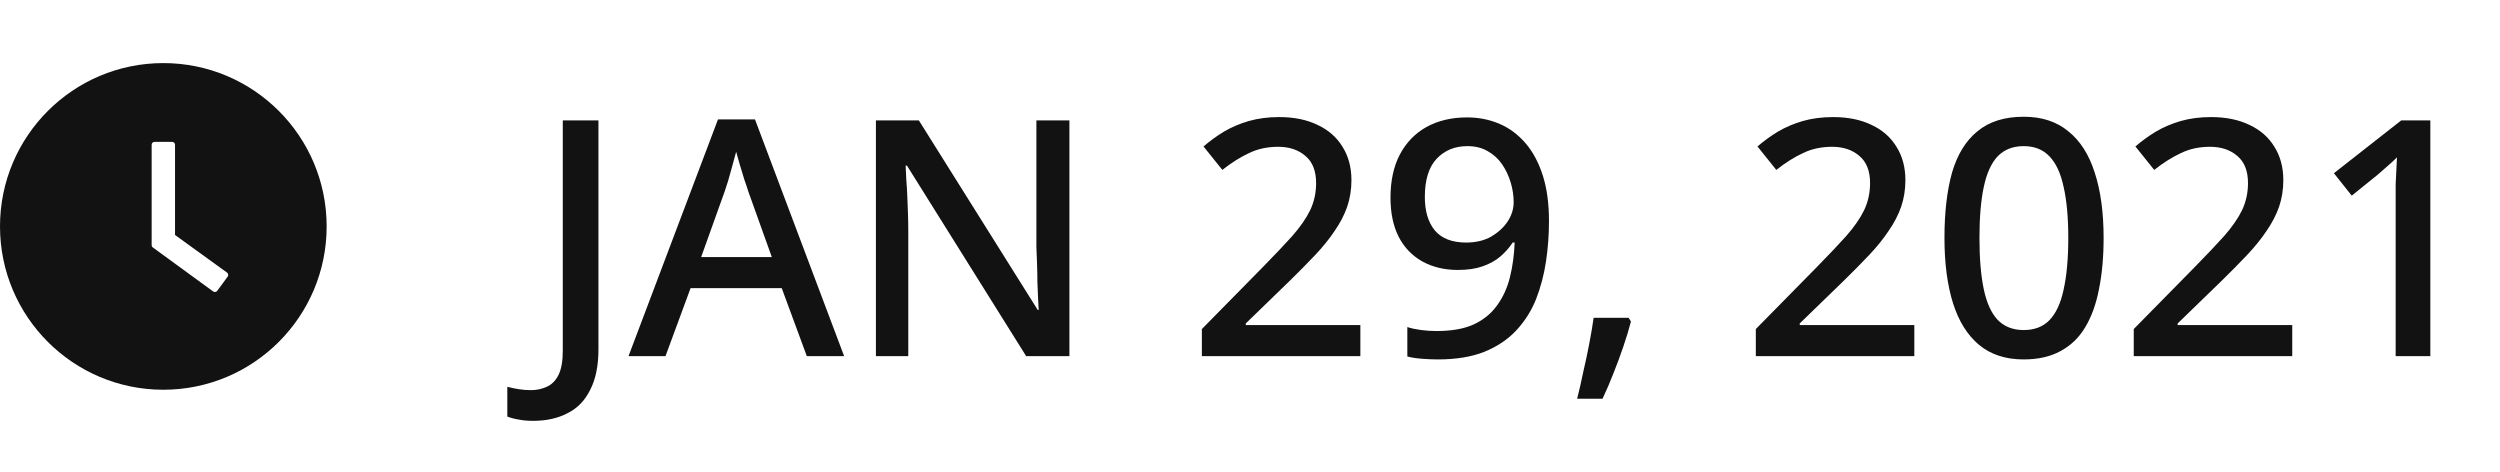
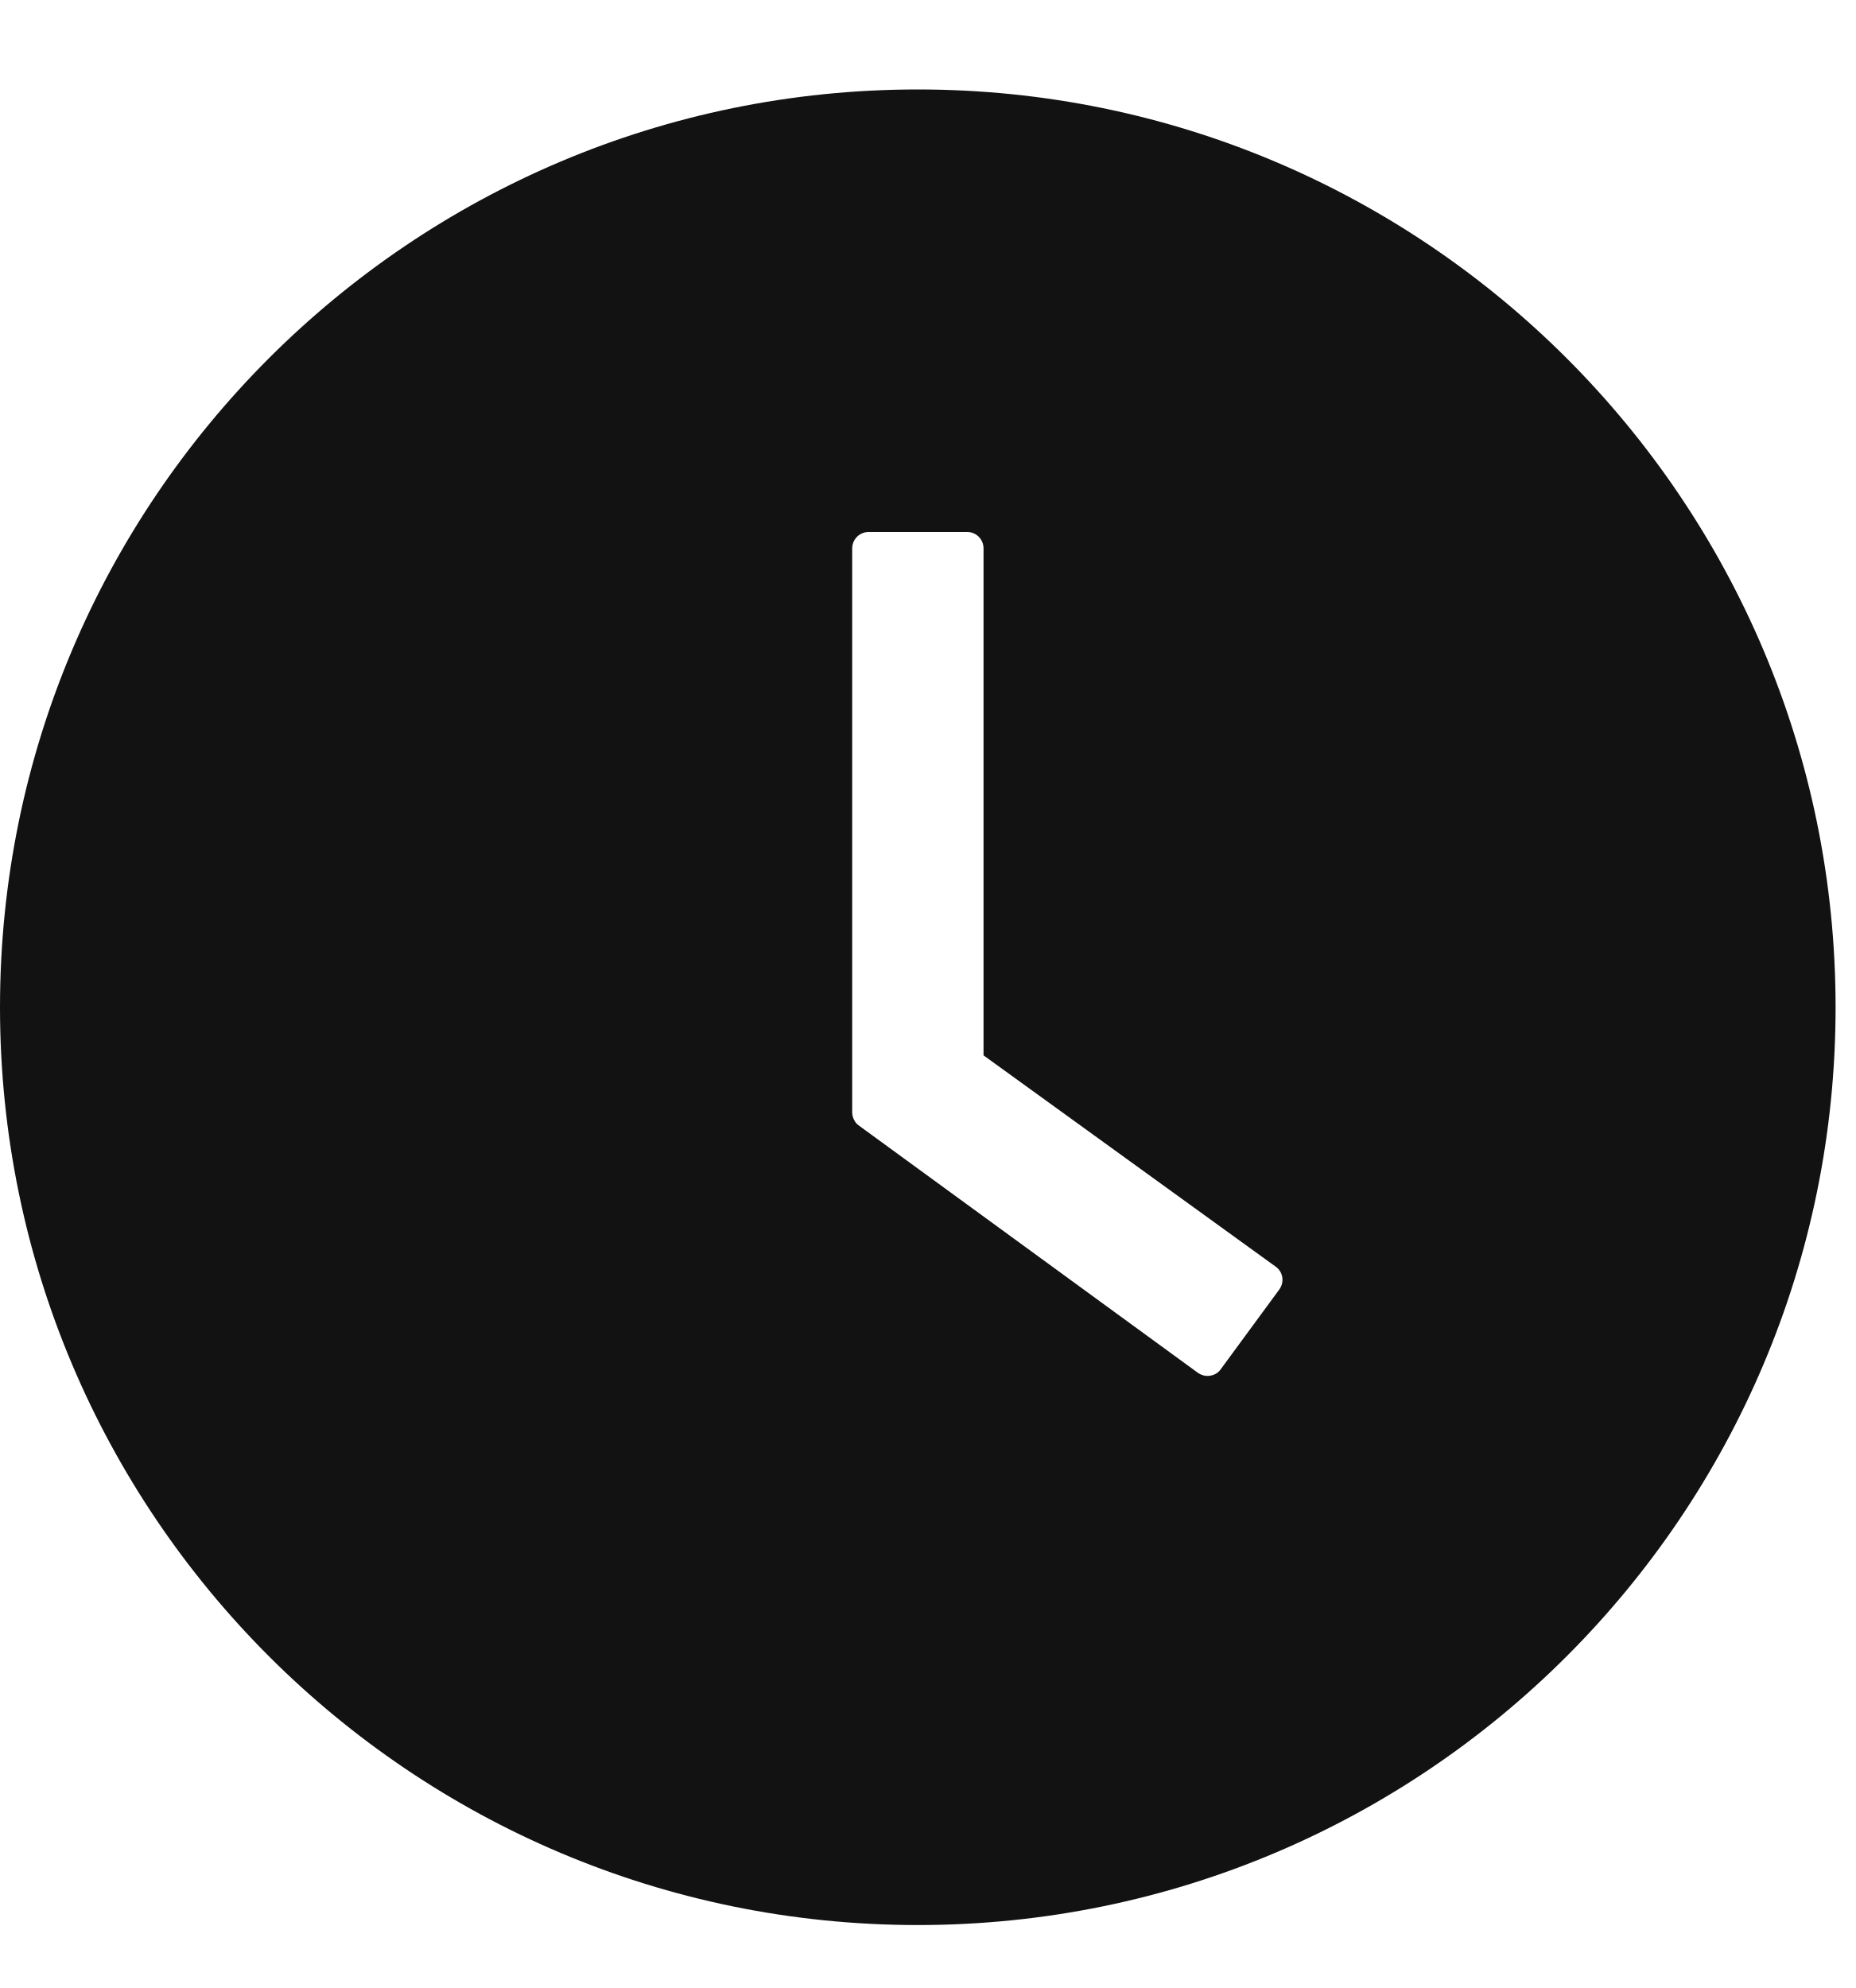
- <svg xmlns="http://www.w3.org/2000/svg" width="106" height="20" viewBox="0 0 106 20" fill="none">
-   <path d="M6.925 2.675C3.101 2.675 0 5.776 0 9.6C0 13.424 3.101 16.525 6.925 16.525C10.749 16.525 13.85 13.424 13.85 9.6C13.85 5.776 10.749 2.675 6.925 2.675ZM9.653 11.729L9.211 12.331C9.202 12.345 9.189 12.356 9.176 12.364C9.162 12.372 9.146 12.378 9.13 12.38C9.114 12.383 9.098 12.382 9.082 12.378C9.066 12.374 9.051 12.367 9.038 12.358L6.481 10.493C6.465 10.482 6.452 10.467 6.444 10.449C6.435 10.432 6.43 10.413 6.43 10.393V6.138C6.43 6.069 6.486 6.014 6.554 6.014H7.298C7.366 6.014 7.421 6.069 7.421 6.138V9.963L9.625 11.557C9.681 11.596 9.693 11.673 9.653 11.729Z" fill="#121212" />
-   <path d="M22.602 17.844C22.369 17.844 22.164 17.825 21.986 17.788C21.809 17.76 21.65 17.718 21.51 17.662V16.402C21.66 16.439 21.818 16.472 21.986 16.5C22.154 16.528 22.332 16.542 22.518 16.542C22.752 16.542 22.971 16.495 23.176 16.402C23.391 16.309 23.559 16.141 23.68 15.898C23.802 15.655 23.862 15.315 23.862 14.876V5.104H25.374V14.806C25.374 15.506 25.258 16.08 25.024 16.528C24.8 16.985 24.478 17.317 24.058 17.522C23.648 17.737 23.162 17.844 22.602 17.844ZM34.209 15.1L33.145 12.216H29.281L28.217 15.1H26.649L30.443 5.062H32.011L35.791 15.1H34.209ZM31.717 8.086C31.689 7.983 31.637 7.829 31.563 7.624C31.497 7.409 31.432 7.195 31.367 6.98C31.302 6.756 31.25 6.574 31.213 6.434C31.166 6.621 31.11 6.826 31.045 7.05C30.989 7.265 30.933 7.465 30.877 7.652C30.821 7.829 30.774 7.974 30.737 8.086L29.729 10.9H32.725L31.717 8.086ZM45.343 15.1H43.509L38.455 7.022H38.399C38.408 7.209 38.418 7.409 38.427 7.624C38.446 7.839 38.46 8.067 38.469 8.31C38.478 8.543 38.488 8.786 38.497 9.038C38.506 9.281 38.511 9.528 38.511 9.78V15.1H37.139V5.104H38.959L43.999 13.14H44.041C44.032 13 44.022 12.827 44.013 12.622C44.004 12.407 43.994 12.179 43.985 11.936C43.985 11.693 43.98 11.446 43.971 11.194C43.962 10.942 43.952 10.704 43.943 10.48V5.104H45.343V15.1ZM57.679 15.1H50.959V13.952L53.535 11.334C54.039 10.821 54.459 10.377 54.795 10.004C55.131 9.621 55.383 9.257 55.551 8.912C55.719 8.557 55.803 8.175 55.803 7.764C55.803 7.251 55.654 6.868 55.355 6.616C55.056 6.355 54.669 6.224 54.193 6.224C53.736 6.224 53.325 6.313 52.961 6.49C52.597 6.658 52.219 6.896 51.827 7.204L51.029 6.21C51.3 5.977 51.589 5.767 51.897 5.58C52.214 5.393 52.564 5.244 52.947 5.132C53.339 5.02 53.768 4.964 54.235 4.964C54.87 4.964 55.416 5.076 55.873 5.3C56.33 5.515 56.68 5.823 56.923 6.224C57.175 6.625 57.301 7.097 57.301 7.638C57.301 8.039 57.24 8.417 57.119 8.772C56.998 9.117 56.82 9.458 56.587 9.794C56.363 10.13 56.087 10.471 55.761 10.816C55.434 11.161 55.075 11.525 54.683 11.908L52.821 13.714V13.784H57.679V15.1ZM65.677 9.374C65.677 9.943 65.635 10.513 65.551 11.082C65.467 11.642 65.327 12.174 65.131 12.678C64.935 13.173 64.655 13.616 64.291 14.008C63.936 14.391 63.483 14.694 62.933 14.918C62.391 15.133 61.733 15.24 60.959 15.24C60.772 15.24 60.553 15.231 60.301 15.212C60.049 15.193 59.839 15.161 59.671 15.114V13.868C59.848 13.924 60.044 13.966 60.259 13.994C60.483 14.022 60.697 14.036 60.903 14.036C61.547 14.036 62.074 13.943 62.485 13.756C62.905 13.56 63.236 13.289 63.479 12.944C63.731 12.599 63.913 12.197 64.025 11.74C64.137 11.283 64.202 10.797 64.221 10.284H64.137C63.997 10.499 63.824 10.695 63.619 10.872C63.413 11.049 63.161 11.189 62.863 11.292C62.573 11.395 62.223 11.446 61.813 11.446C61.243 11.446 60.739 11.325 60.301 11.082C59.871 10.839 59.54 10.494 59.307 10.046C59.073 9.589 58.957 9.033 58.957 8.38C58.957 7.671 59.087 7.064 59.349 6.56C59.619 6.047 59.997 5.655 60.483 5.384C60.977 5.113 61.551 4.978 62.205 4.978C62.69 4.978 63.143 5.067 63.563 5.244C63.983 5.421 64.351 5.692 64.669 6.056C64.986 6.42 65.233 6.877 65.411 7.428C65.588 7.979 65.677 8.627 65.677 9.374ZM62.219 6.196C61.687 6.196 61.253 6.373 60.917 6.728C60.581 7.083 60.413 7.624 60.413 8.352C60.413 8.949 60.553 9.421 60.833 9.766C61.122 10.111 61.565 10.284 62.163 10.284C62.573 10.284 62.928 10.2 63.227 10.032C63.525 9.855 63.759 9.64 63.927 9.388C64.095 9.127 64.179 8.856 64.179 8.576C64.179 8.296 64.137 8.016 64.053 7.736C63.969 7.456 63.847 7.199 63.689 6.966C63.53 6.733 63.325 6.546 63.073 6.406C62.83 6.266 62.545 6.196 62.219 6.196ZM69.152 13.63C69.068 13.957 68.961 14.311 68.83 14.694C68.7 15.077 68.56 15.455 68.41 15.828C68.261 16.211 68.107 16.57 67.948 16.906H66.87C66.964 16.542 67.052 16.155 67.136 15.744C67.23 15.343 67.314 14.946 67.388 14.554C67.463 14.162 67.524 13.803 67.57 13.476H69.054L69.152 13.63ZM81.167 15.1H74.447V13.952L77.023 11.334C77.527 10.821 77.947 10.377 78.283 10.004C78.619 9.621 78.871 9.257 79.039 8.912C79.207 8.557 79.291 8.175 79.291 7.764C79.291 7.251 79.142 6.868 78.843 6.616C78.544 6.355 78.157 6.224 77.681 6.224C77.224 6.224 76.813 6.313 76.449 6.49C76.085 6.658 75.707 6.896 75.315 7.204L74.517 6.21C74.788 5.977 75.077 5.767 75.385 5.58C75.703 5.393 76.052 5.244 76.435 5.132C76.827 5.02 77.257 4.964 77.723 4.964C78.358 4.964 78.904 5.076 79.361 5.3C79.819 5.515 80.168 5.823 80.411 6.224C80.663 6.625 80.789 7.097 80.789 7.638C80.789 8.039 80.728 8.417 80.607 8.772C80.486 9.117 80.308 9.458 80.075 9.794C79.851 10.13 79.576 10.471 79.249 10.816C78.922 11.161 78.563 11.525 78.171 11.908L76.309 13.714V13.784H81.167V15.1ZM89.193 10.088C89.193 10.9 89.127 11.623 88.997 12.258C88.876 12.893 88.68 13.434 88.409 13.882C88.147 14.321 87.797 14.657 87.359 14.89C86.93 15.123 86.412 15.24 85.805 15.24C85.04 15.24 84.409 15.035 83.915 14.624C83.42 14.213 83.052 13.625 82.809 12.86C82.566 12.085 82.445 11.161 82.445 10.088C82.445 9.005 82.552 8.081 82.767 7.316C82.991 6.551 83.35 5.967 83.845 5.566C84.34 5.155 84.993 4.95 85.805 4.95C86.57 4.95 87.2 5.155 87.695 5.566C88.199 5.967 88.572 6.551 88.815 7.316C89.067 8.081 89.193 9.005 89.193 10.088ZM83.929 10.088C83.929 10.956 83.99 11.679 84.111 12.258C84.232 12.837 84.428 13.271 84.699 13.56C84.979 13.849 85.347 13.994 85.805 13.994C86.262 13.994 86.626 13.854 86.897 13.574C87.177 13.285 87.377 12.851 87.499 12.272C87.629 11.684 87.695 10.956 87.695 10.088C87.695 9.22 87.629 8.501 87.499 7.932C87.377 7.353 87.177 6.919 86.897 6.63C86.626 6.341 86.262 6.196 85.805 6.196C85.347 6.196 84.979 6.341 84.699 6.63C84.428 6.919 84.232 7.353 84.111 7.932C83.99 8.501 83.929 9.22 83.929 10.088ZM97.191 15.1H90.471V13.952L93.047 11.334C93.551 10.821 93.971 10.377 94.307 10.004C94.643 9.621 94.895 9.257 95.063 8.912C95.231 8.557 95.315 8.175 95.315 7.764C95.315 7.251 95.165 6.868 94.867 6.616C94.568 6.355 94.181 6.224 93.705 6.224C93.247 6.224 92.837 6.313 92.473 6.49C92.109 6.658 91.731 6.896 91.339 7.204L90.541 6.21C90.811 5.977 91.101 5.767 91.409 5.58C91.726 5.393 92.076 5.244 92.459 5.132C92.851 5.02 93.28 4.964 93.747 4.964C94.381 4.964 94.927 5.076 95.385 5.3C95.842 5.515 96.192 5.823 96.435 6.224C96.687 6.625 96.813 7.097 96.813 7.638C96.813 8.039 96.752 8.417 96.631 8.772C96.509 9.117 96.332 9.458 96.099 9.794C95.875 10.13 95.599 10.471 95.273 10.816C94.946 11.161 94.587 11.525 94.195 11.908L92.333 13.714V13.784H97.191V15.1ZM103.046 15.1H101.576V8.464C101.576 8.231 101.576 8.016 101.576 7.82C101.586 7.615 101.595 7.419 101.604 7.232C101.614 7.036 101.623 6.849 101.632 6.672C101.511 6.793 101.385 6.91 101.254 7.022C101.124 7.134 100.974 7.265 100.806 7.414L99.714 8.296L98.958 7.344L101.814 5.104H103.046V15.1Z" fill="#121212" />
+ <svg xmlns="http://www.w3.org/2000/svg" width="14" height="15" viewBox="0 0 14 15" fill="none">
+   <path d="M6.925 0.675C3.101 0.675 0 3.776 0 7.6C0 11.424 3.101 14.525 6.925 14.525C10.749 14.525 13.85 11.424 13.85 7.6C13.85 3.776 10.749 0.675 6.925 0.675ZM9.653 9.729L9.211 10.331C9.202 10.345 9.189 10.356 9.176 10.364C9.162 10.372 9.146 10.378 9.13 10.38C9.114 10.383 9.098 10.382 9.082 10.378C9.066 10.374 9.051 10.367 9.038 10.358L6.481 8.493C6.465 8.482 6.452 8.467 6.444 8.449C6.435 8.432 6.43 8.413 6.43 8.393V4.138C6.43 4.069 6.486 4.014 6.554 4.014H7.298C7.366 4.014 7.421 4.069 7.421 4.138V7.963L9.625 9.557C9.681 9.596 9.693 9.673 9.653 9.729Z" fill="#121212" />
</svg>
